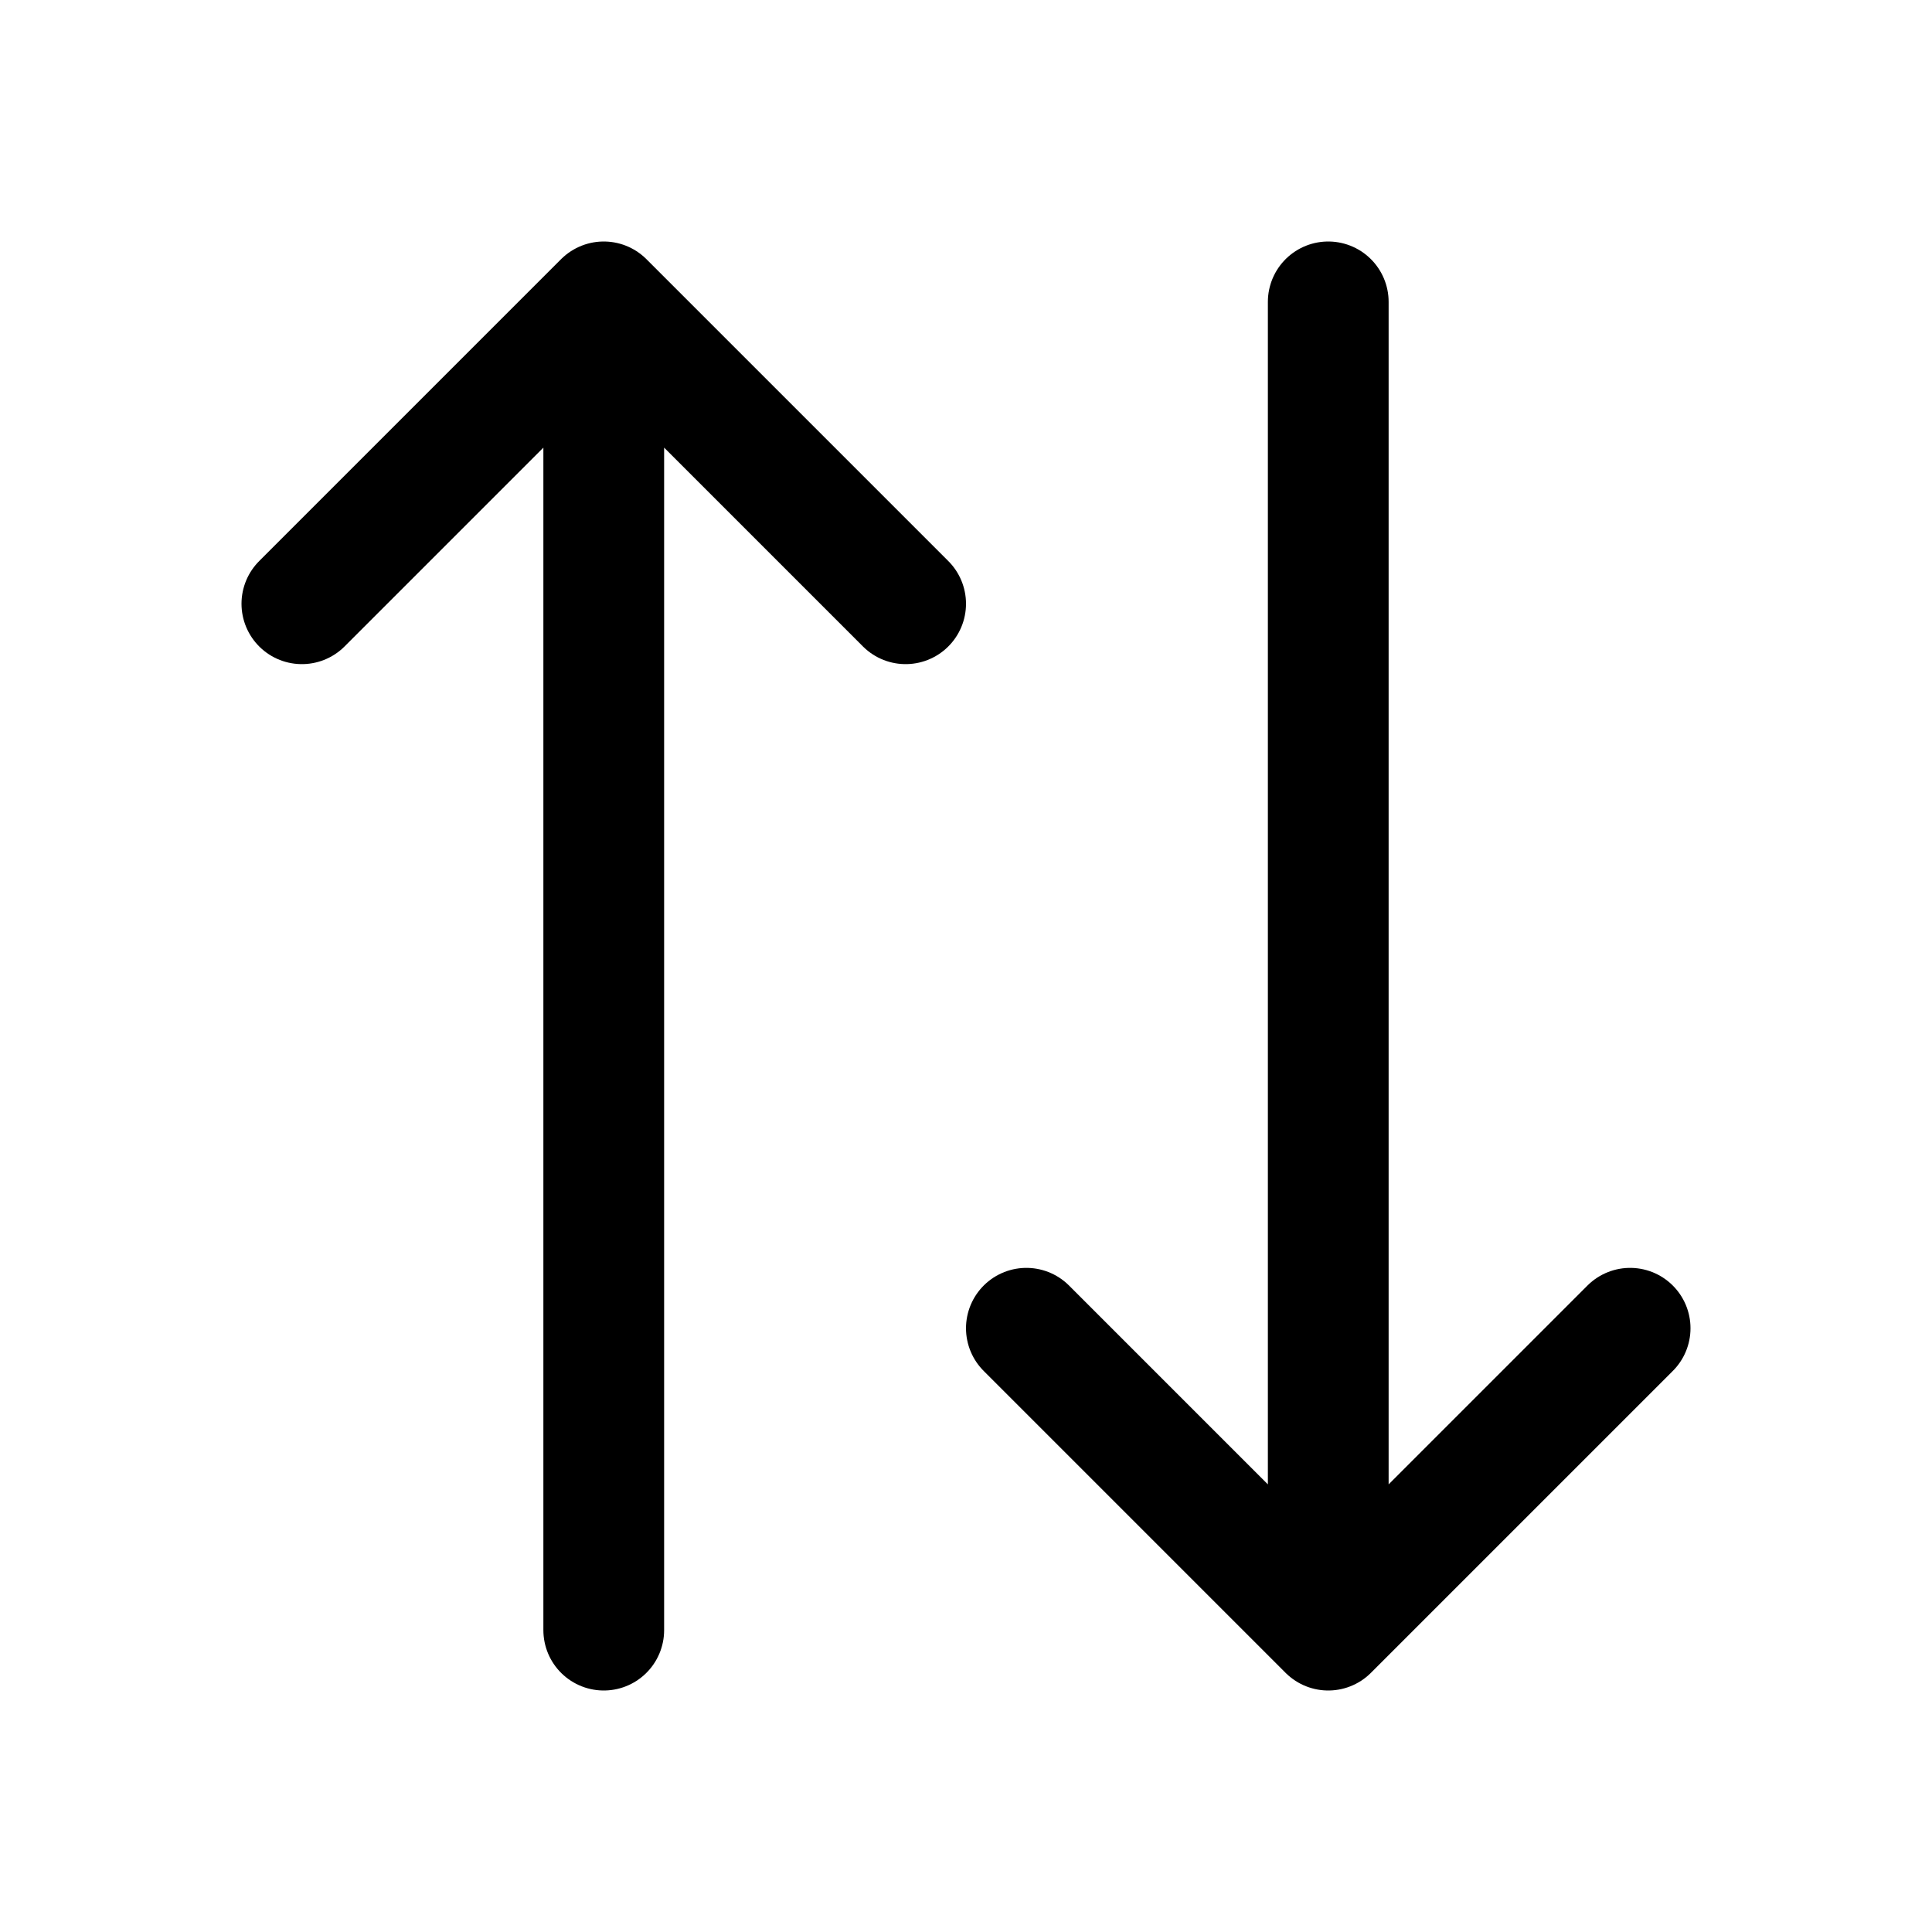
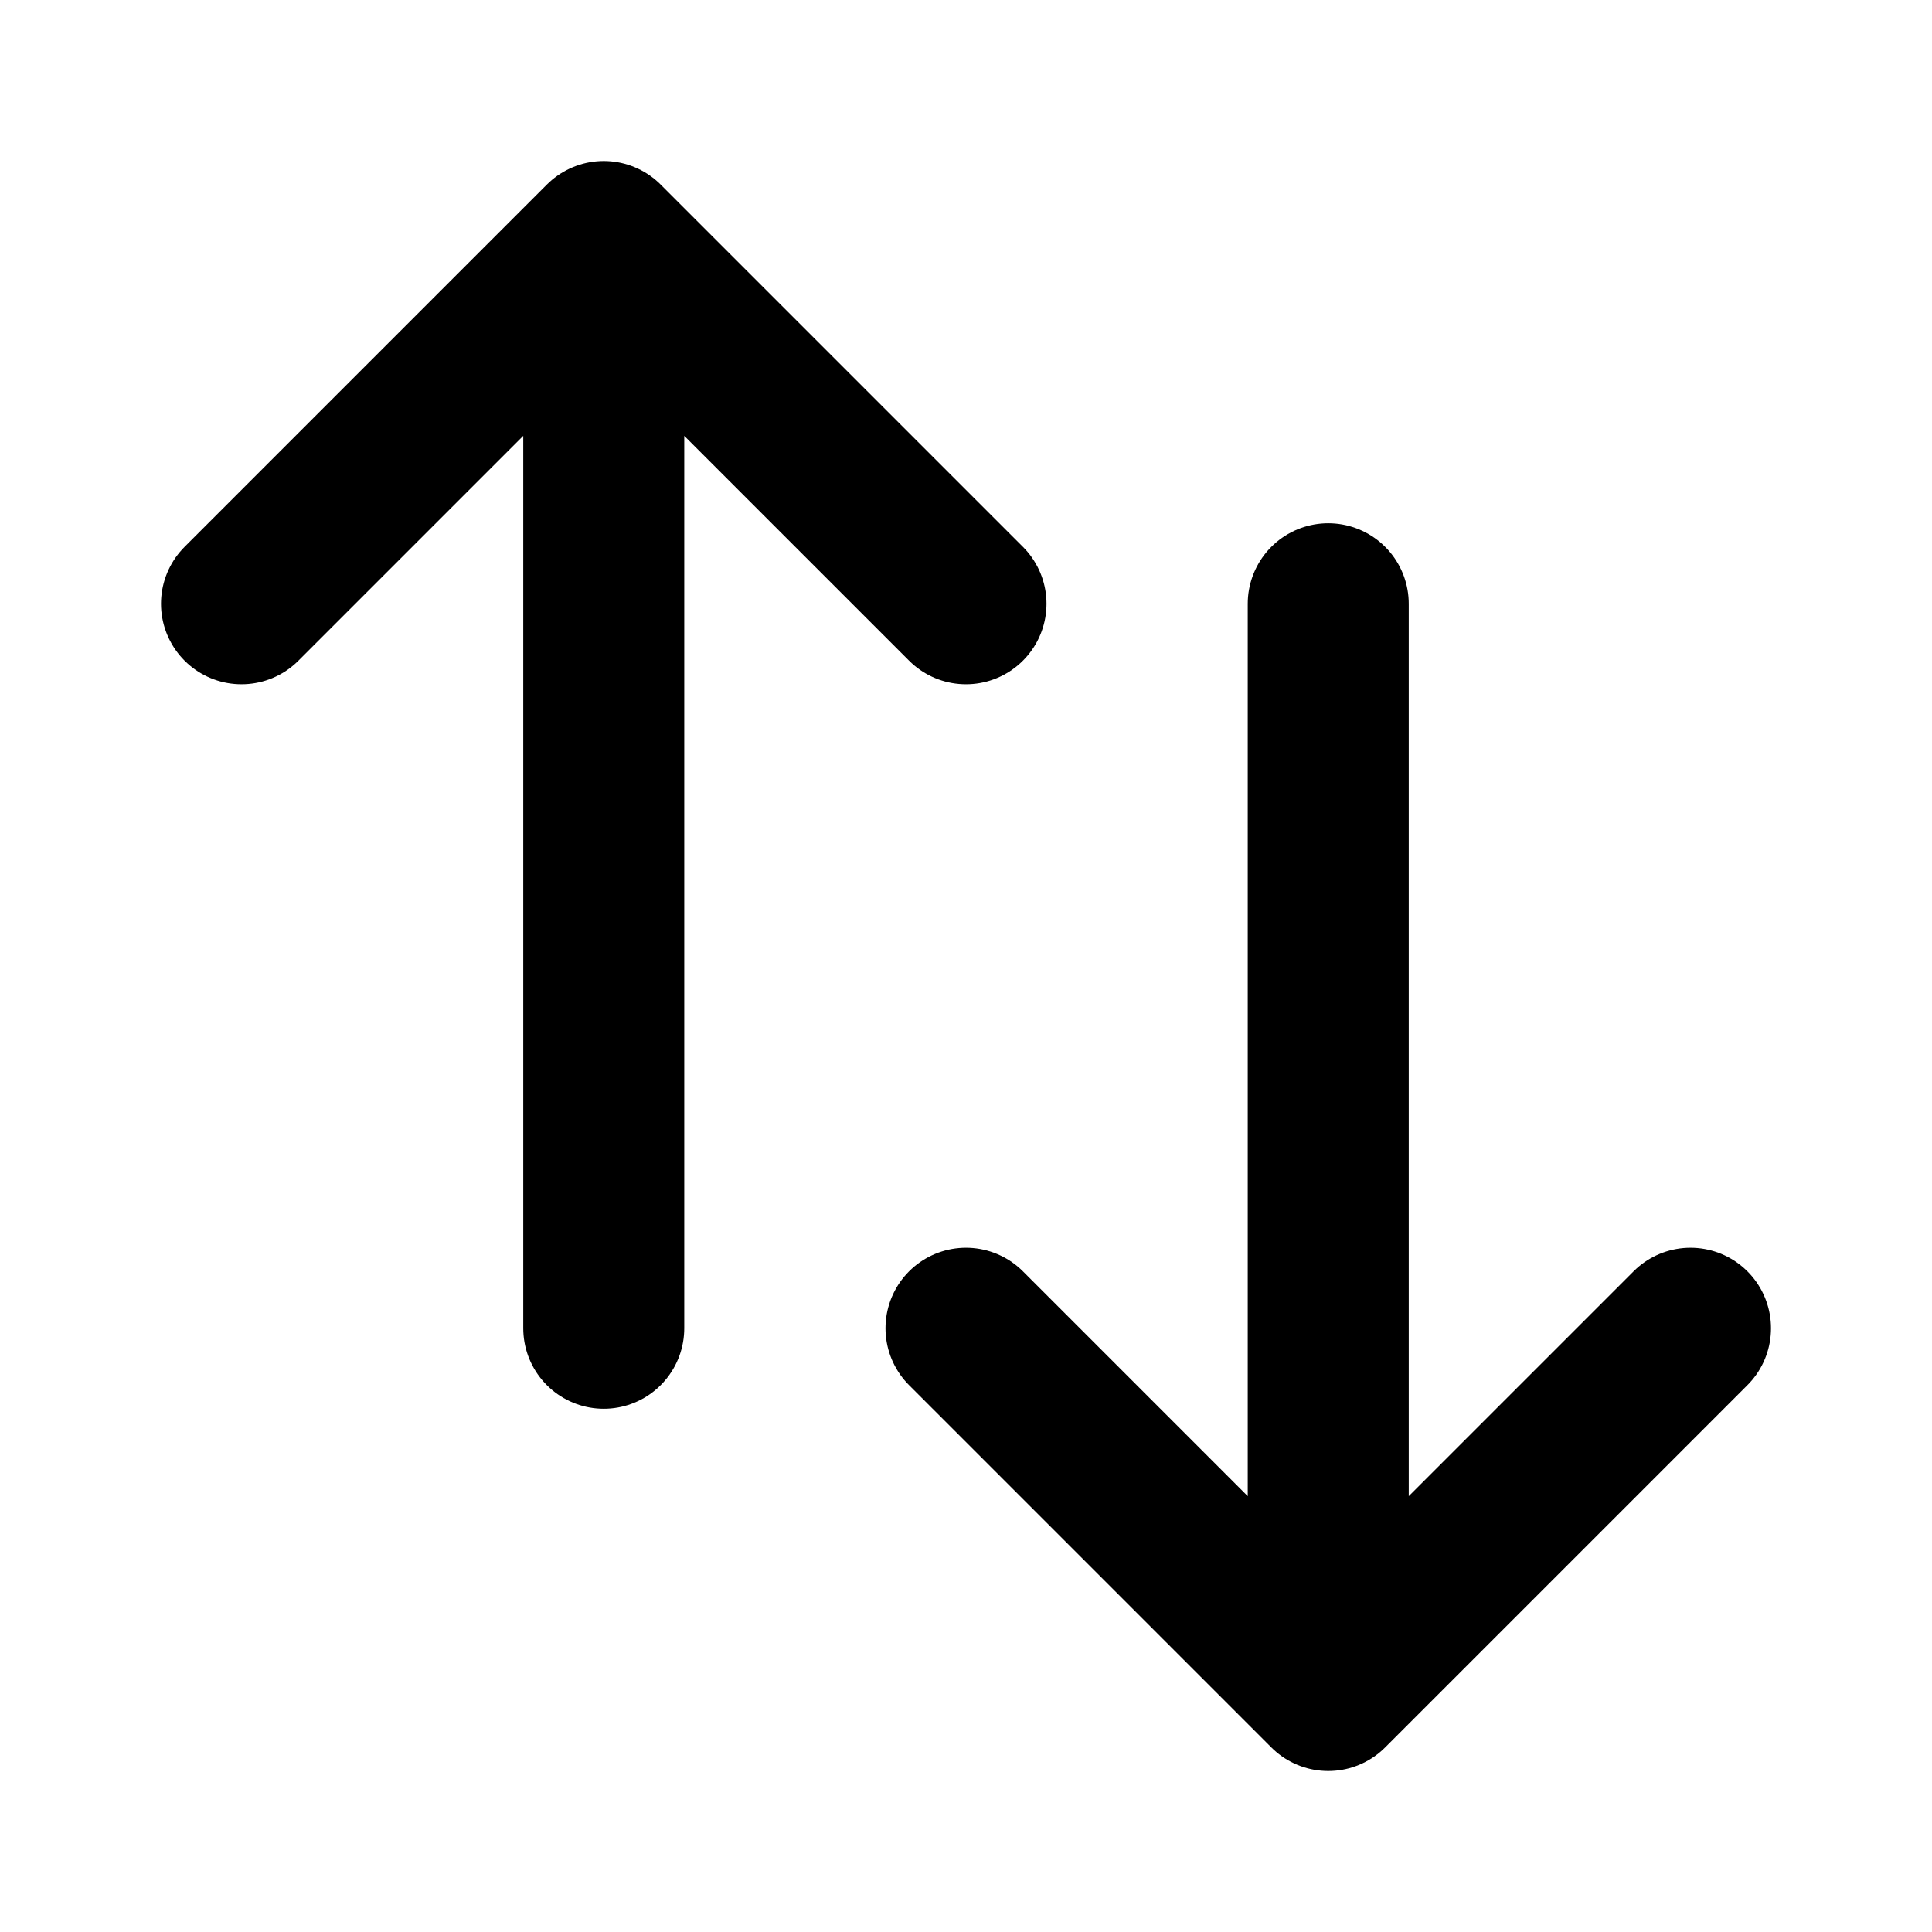
- <svg xmlns="http://www.w3.org/2000/svg" fill="none" viewBox="0 0 24 24" stroke-width="1.5" stroke="currentColor">
-   <path stroke-linecap="round" stroke-linejoin="round" d="M7.5 20.25V3.75m0 0L3.75 7.5M7.5 3.75l3.75 3.75M16.5 3.75v16.5m0 0 3.75-3.75m-3.75 3.75-3.75-3.75" />
+ <svg xmlns="http://www.w3.org/2000/svg" fill="none" viewBox="0 0 24 24" stroke-width="2" stroke="currentColor">
+   <path stroke-linecap="round" stroke-linejoin="round" d="M3 7.5 7.5 3m0 0L12 7.5M7.5 3v13.5m13.5 0L16.5 21m0 0L12 16.5m4.5 4.5V7.5" />
</svg>
